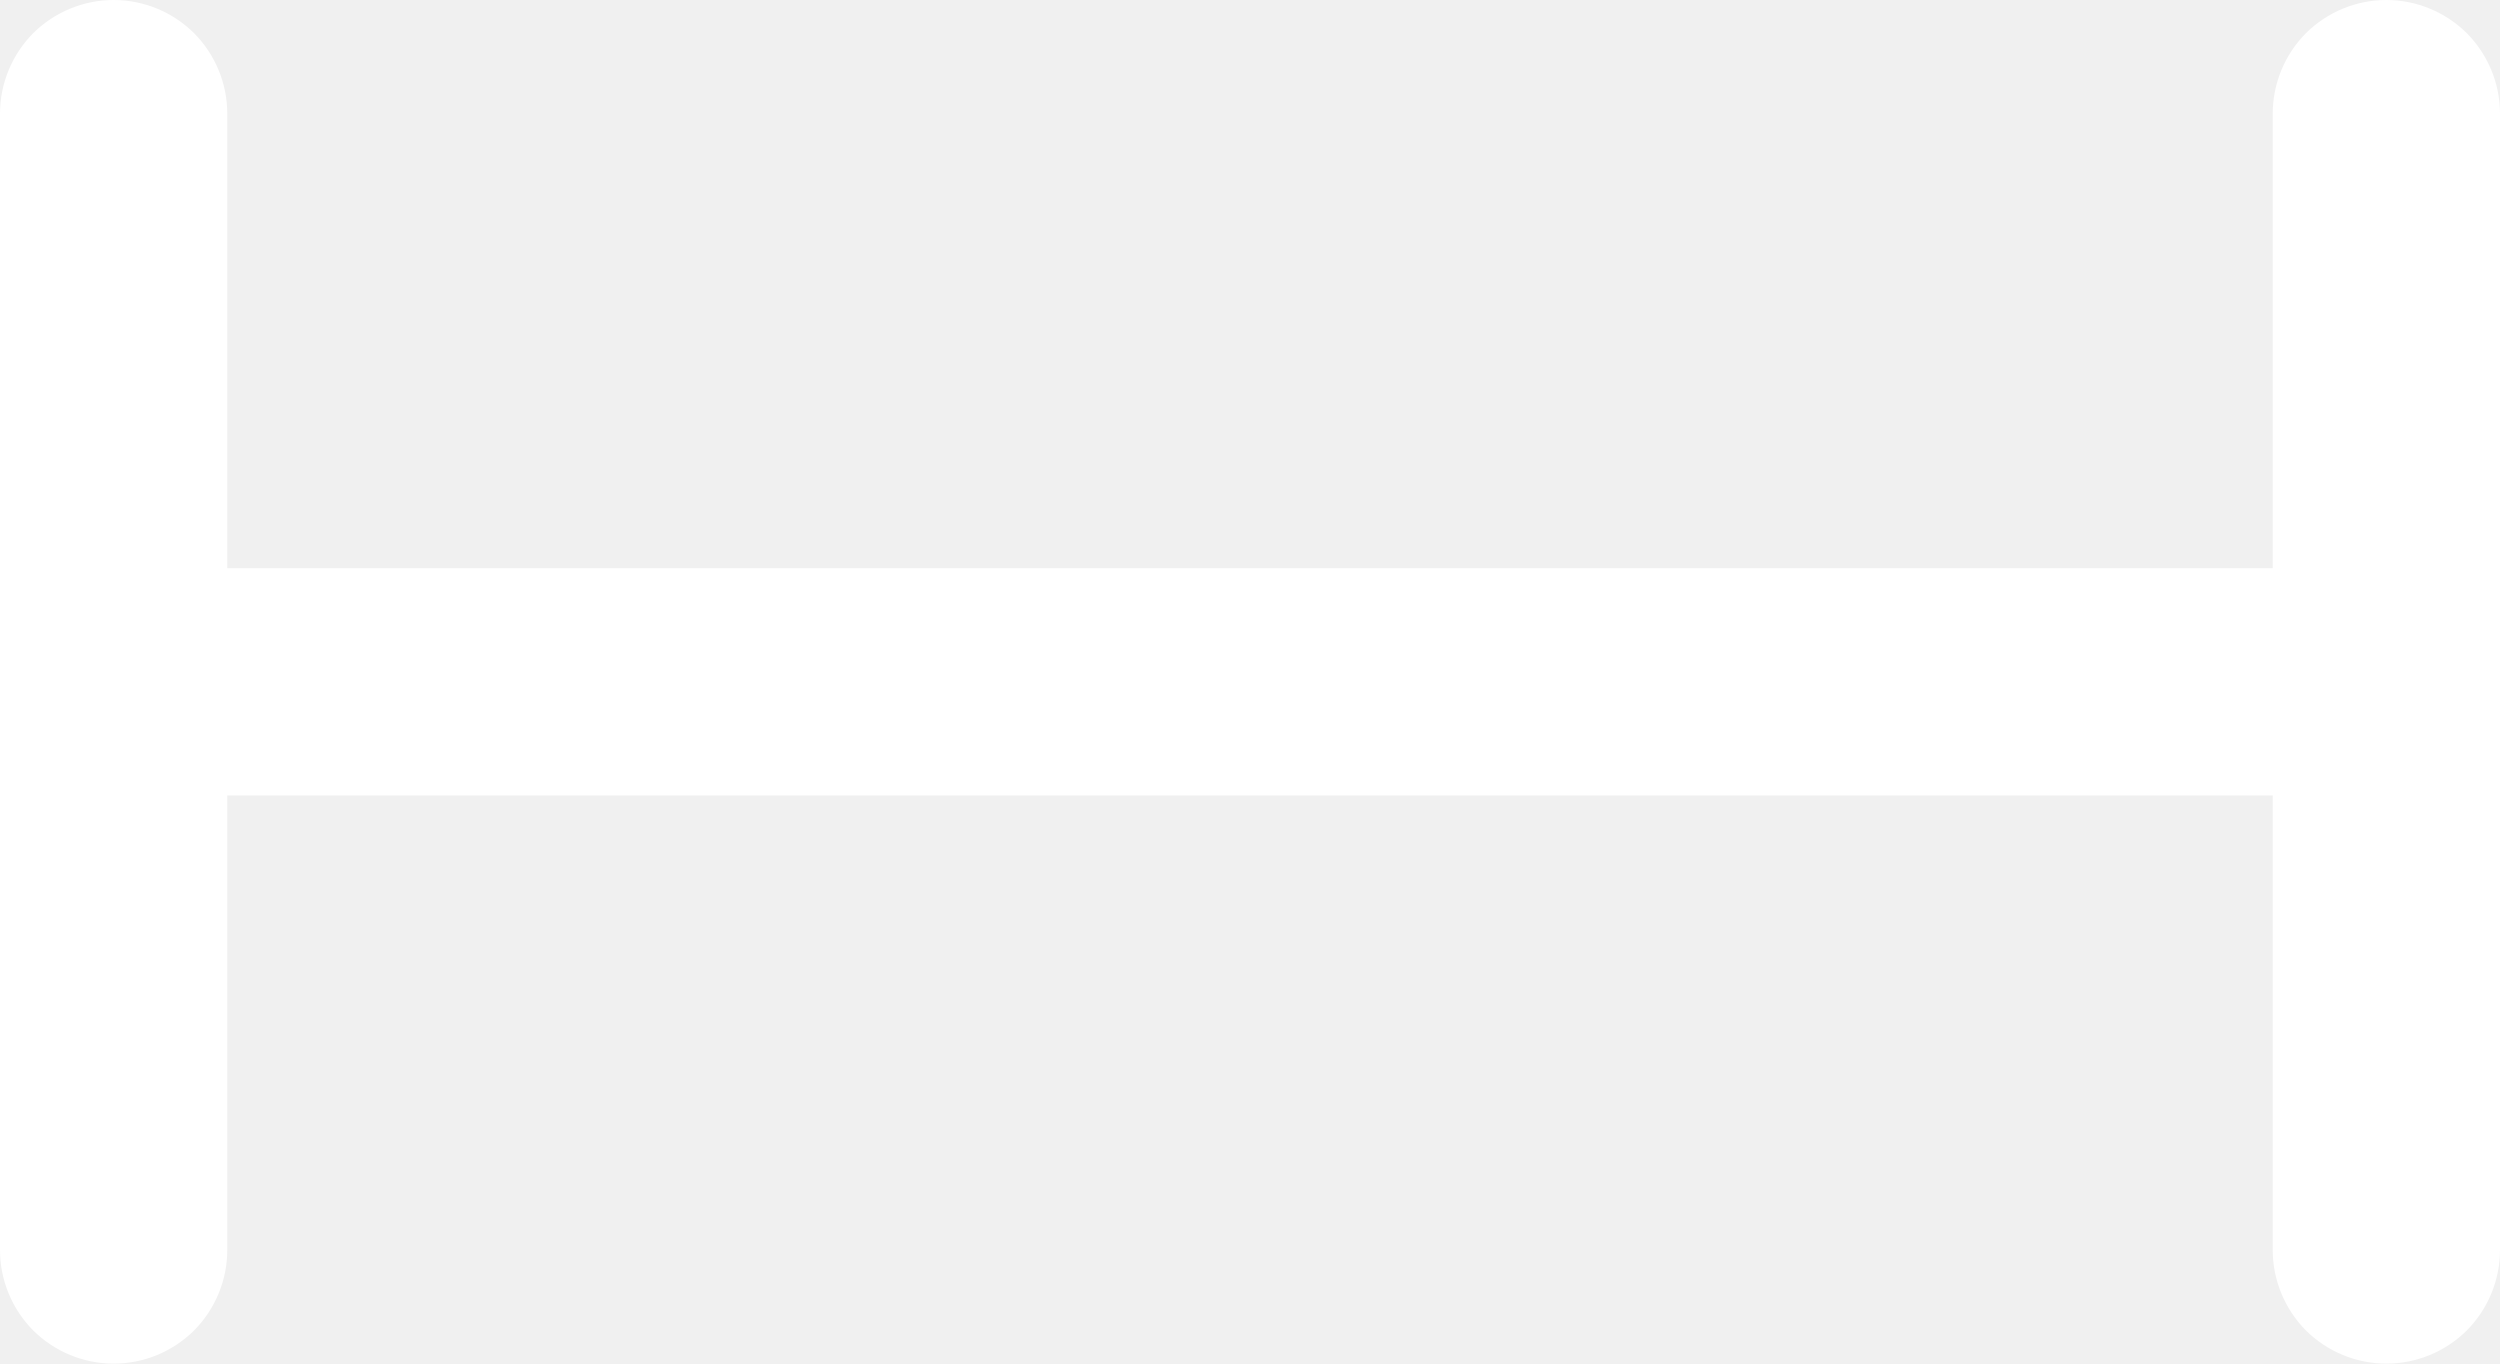
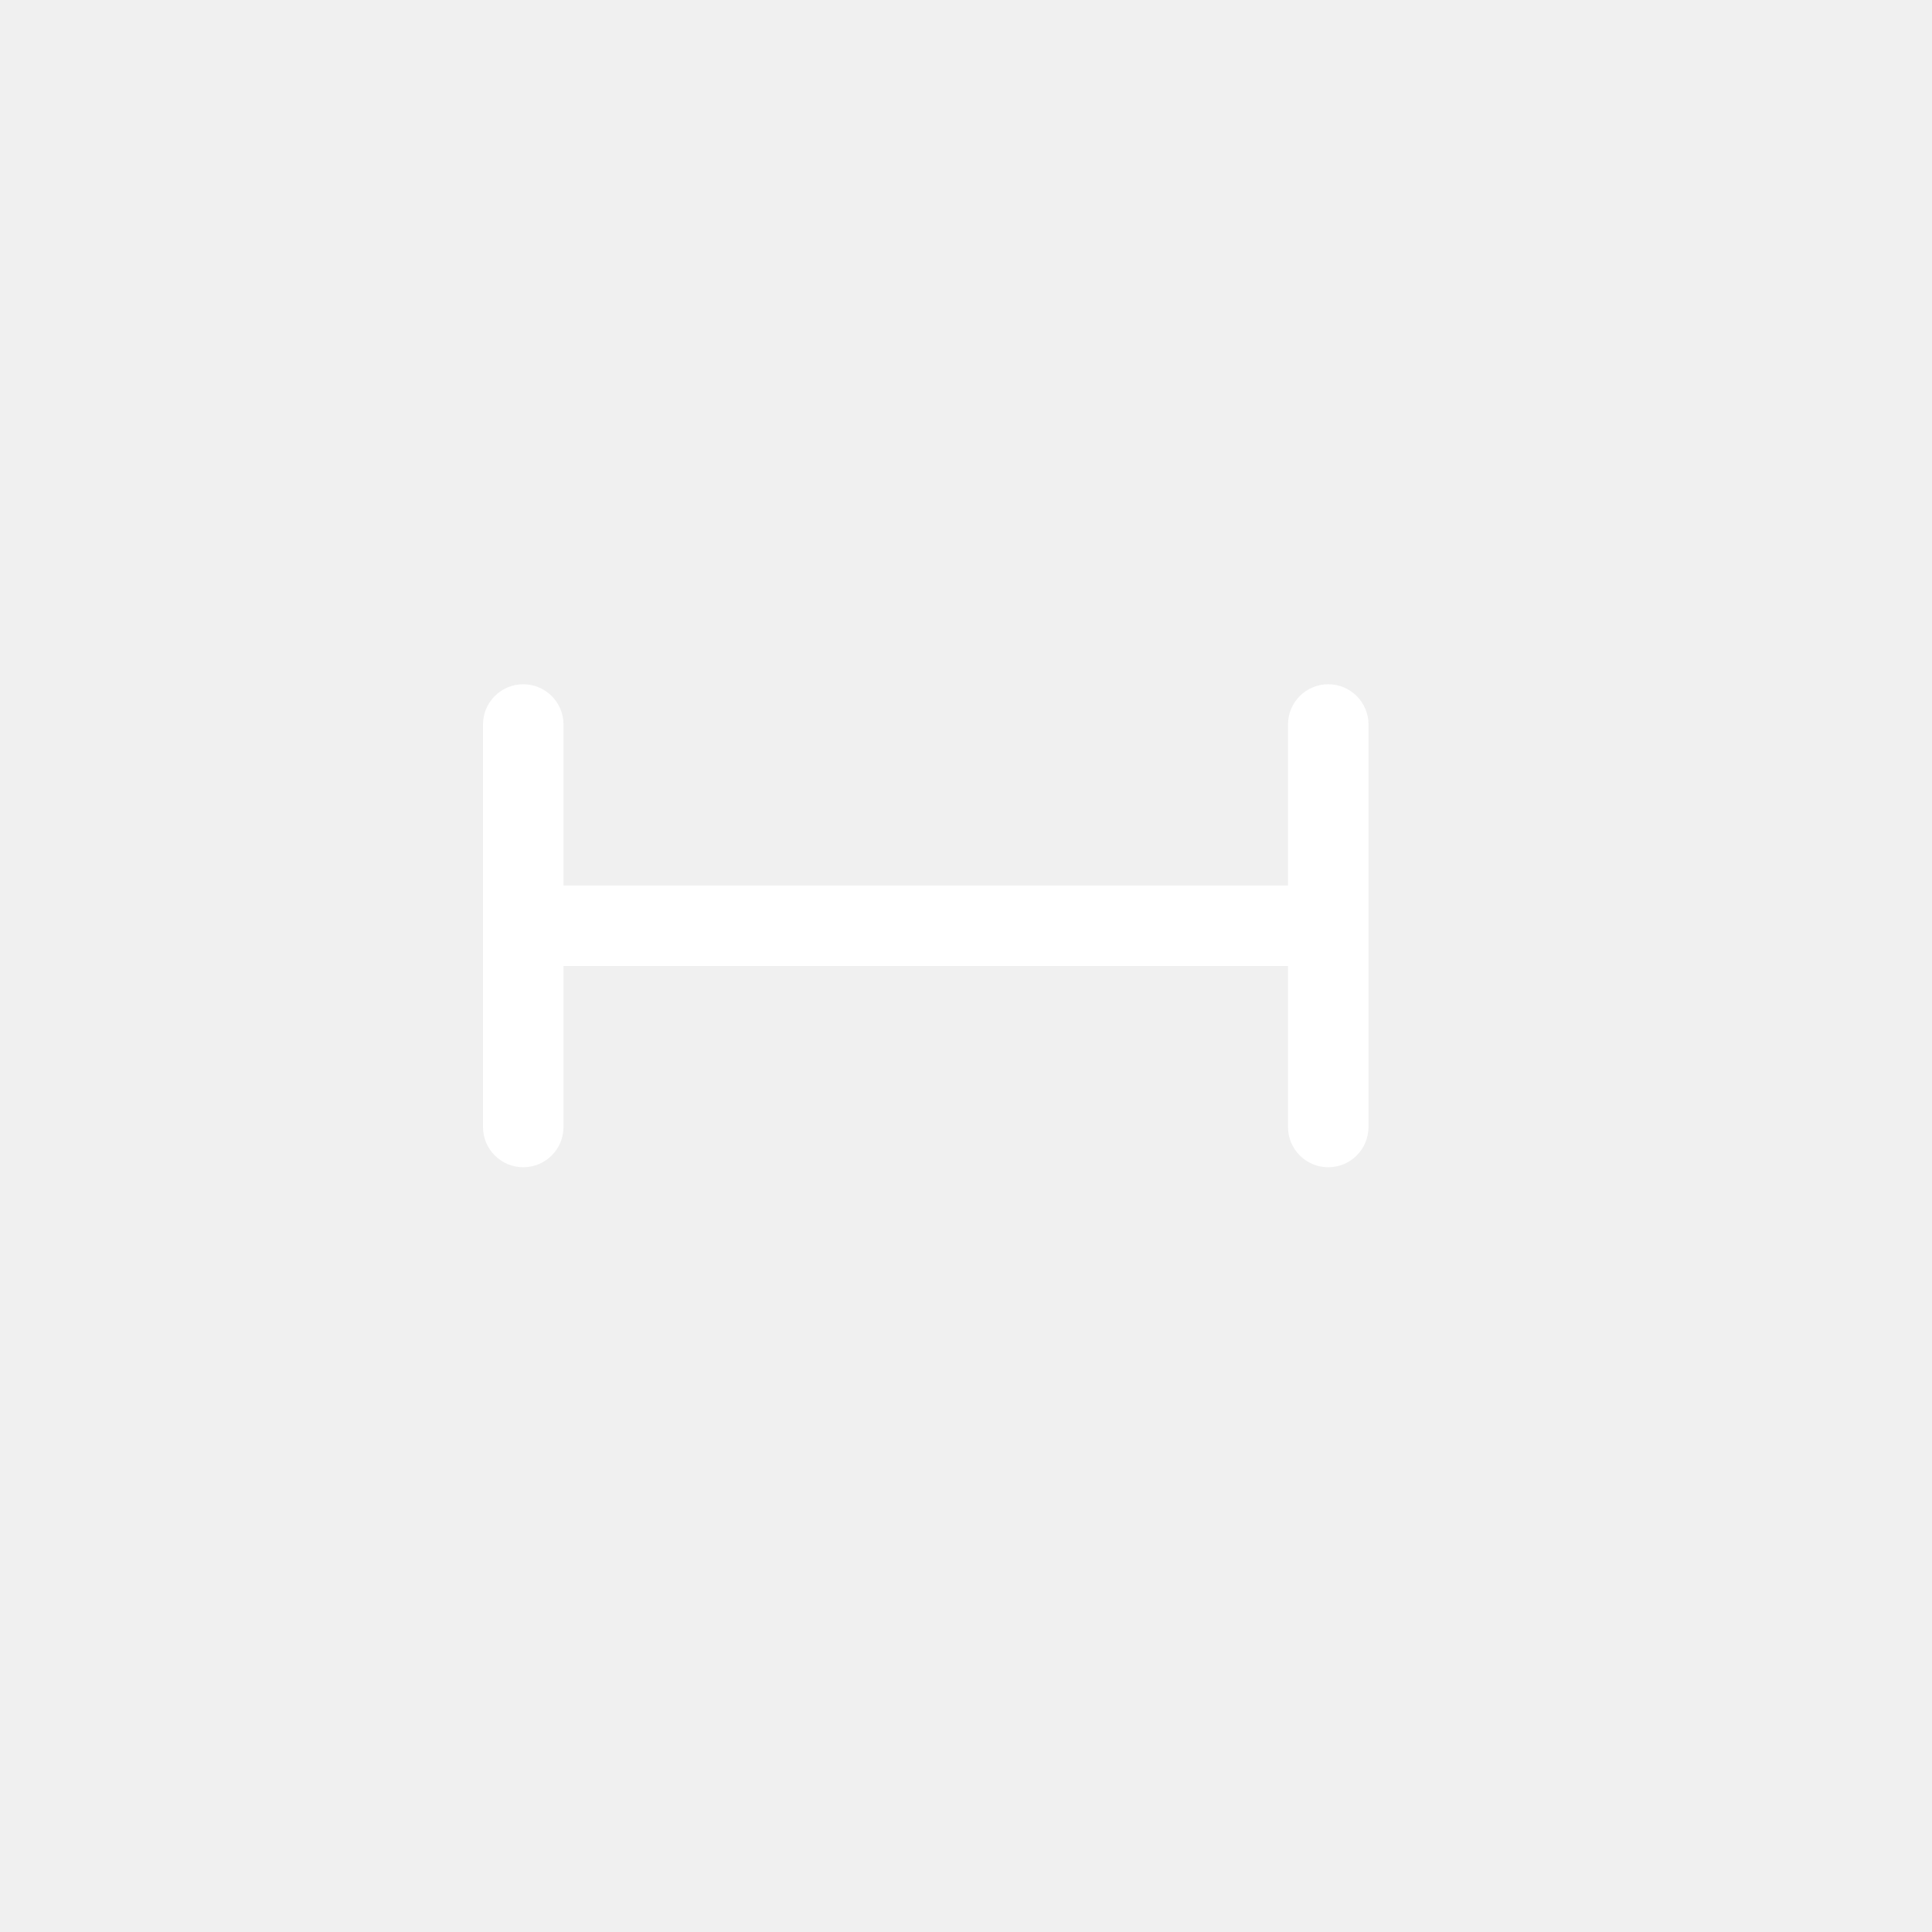
- <svg xmlns="http://www.w3.org/2000/svg" width="11" height="6" viewBox="0 0 11 6" fill="none">
-   <path data-svg-property="fill" fill-rule="evenodd" clip-rule="evenodd" d="M10.5 0C10.633 0 10.76 0.053 10.854 0.146C10.947 0.24 11 0.367 11 0.5V5.5C11 5.633 10.947 5.76 10.854 5.854C10.76 5.947 10.633 6 10.5 6C10.367 6 10.24 5.947 10.146 5.854C10.053 5.76 10 5.633 10 5.5V3.5H1V5.5C1 5.633 0.947 5.76 0.854 5.854C0.76 5.947 0.633 6 0.5 6C0.367 6 0.24 5.947 0.146 5.854C0.053 5.76 0 5.633 0 5.5V0.5C0 0.367 0.053 0.24 0.146 0.146C0.24 0.053 0.367 0 0.5 0C0.633 0 0.76 0.053 0.854 0.146C0.947 0.24 1 0.367 1 0.5V2.5H10V0.5C10 0.367 10.053 0.24 10.146 0.146C10.24 0.053 10.367 0 10.5 0Z" fill="white" />
+ <svg width="24" height="24" fill="none" viewBox="0 0 24 24" data-fpl-icon-size="24">
+   <path data-svg-property="fill" fill="white" fill-rule="evenodd" d="M16.5 8.5a.5.5 0 0 1 .5.5v5a.5.5 0 1 1-1 0v-2H7v2a.5.5 0 0 1-1 0V9a.5.5 0 0 1 1 0v2h9V9a.5.5 0 0 1 .5-.5" clip-rule="evenodd" />
</svg>
